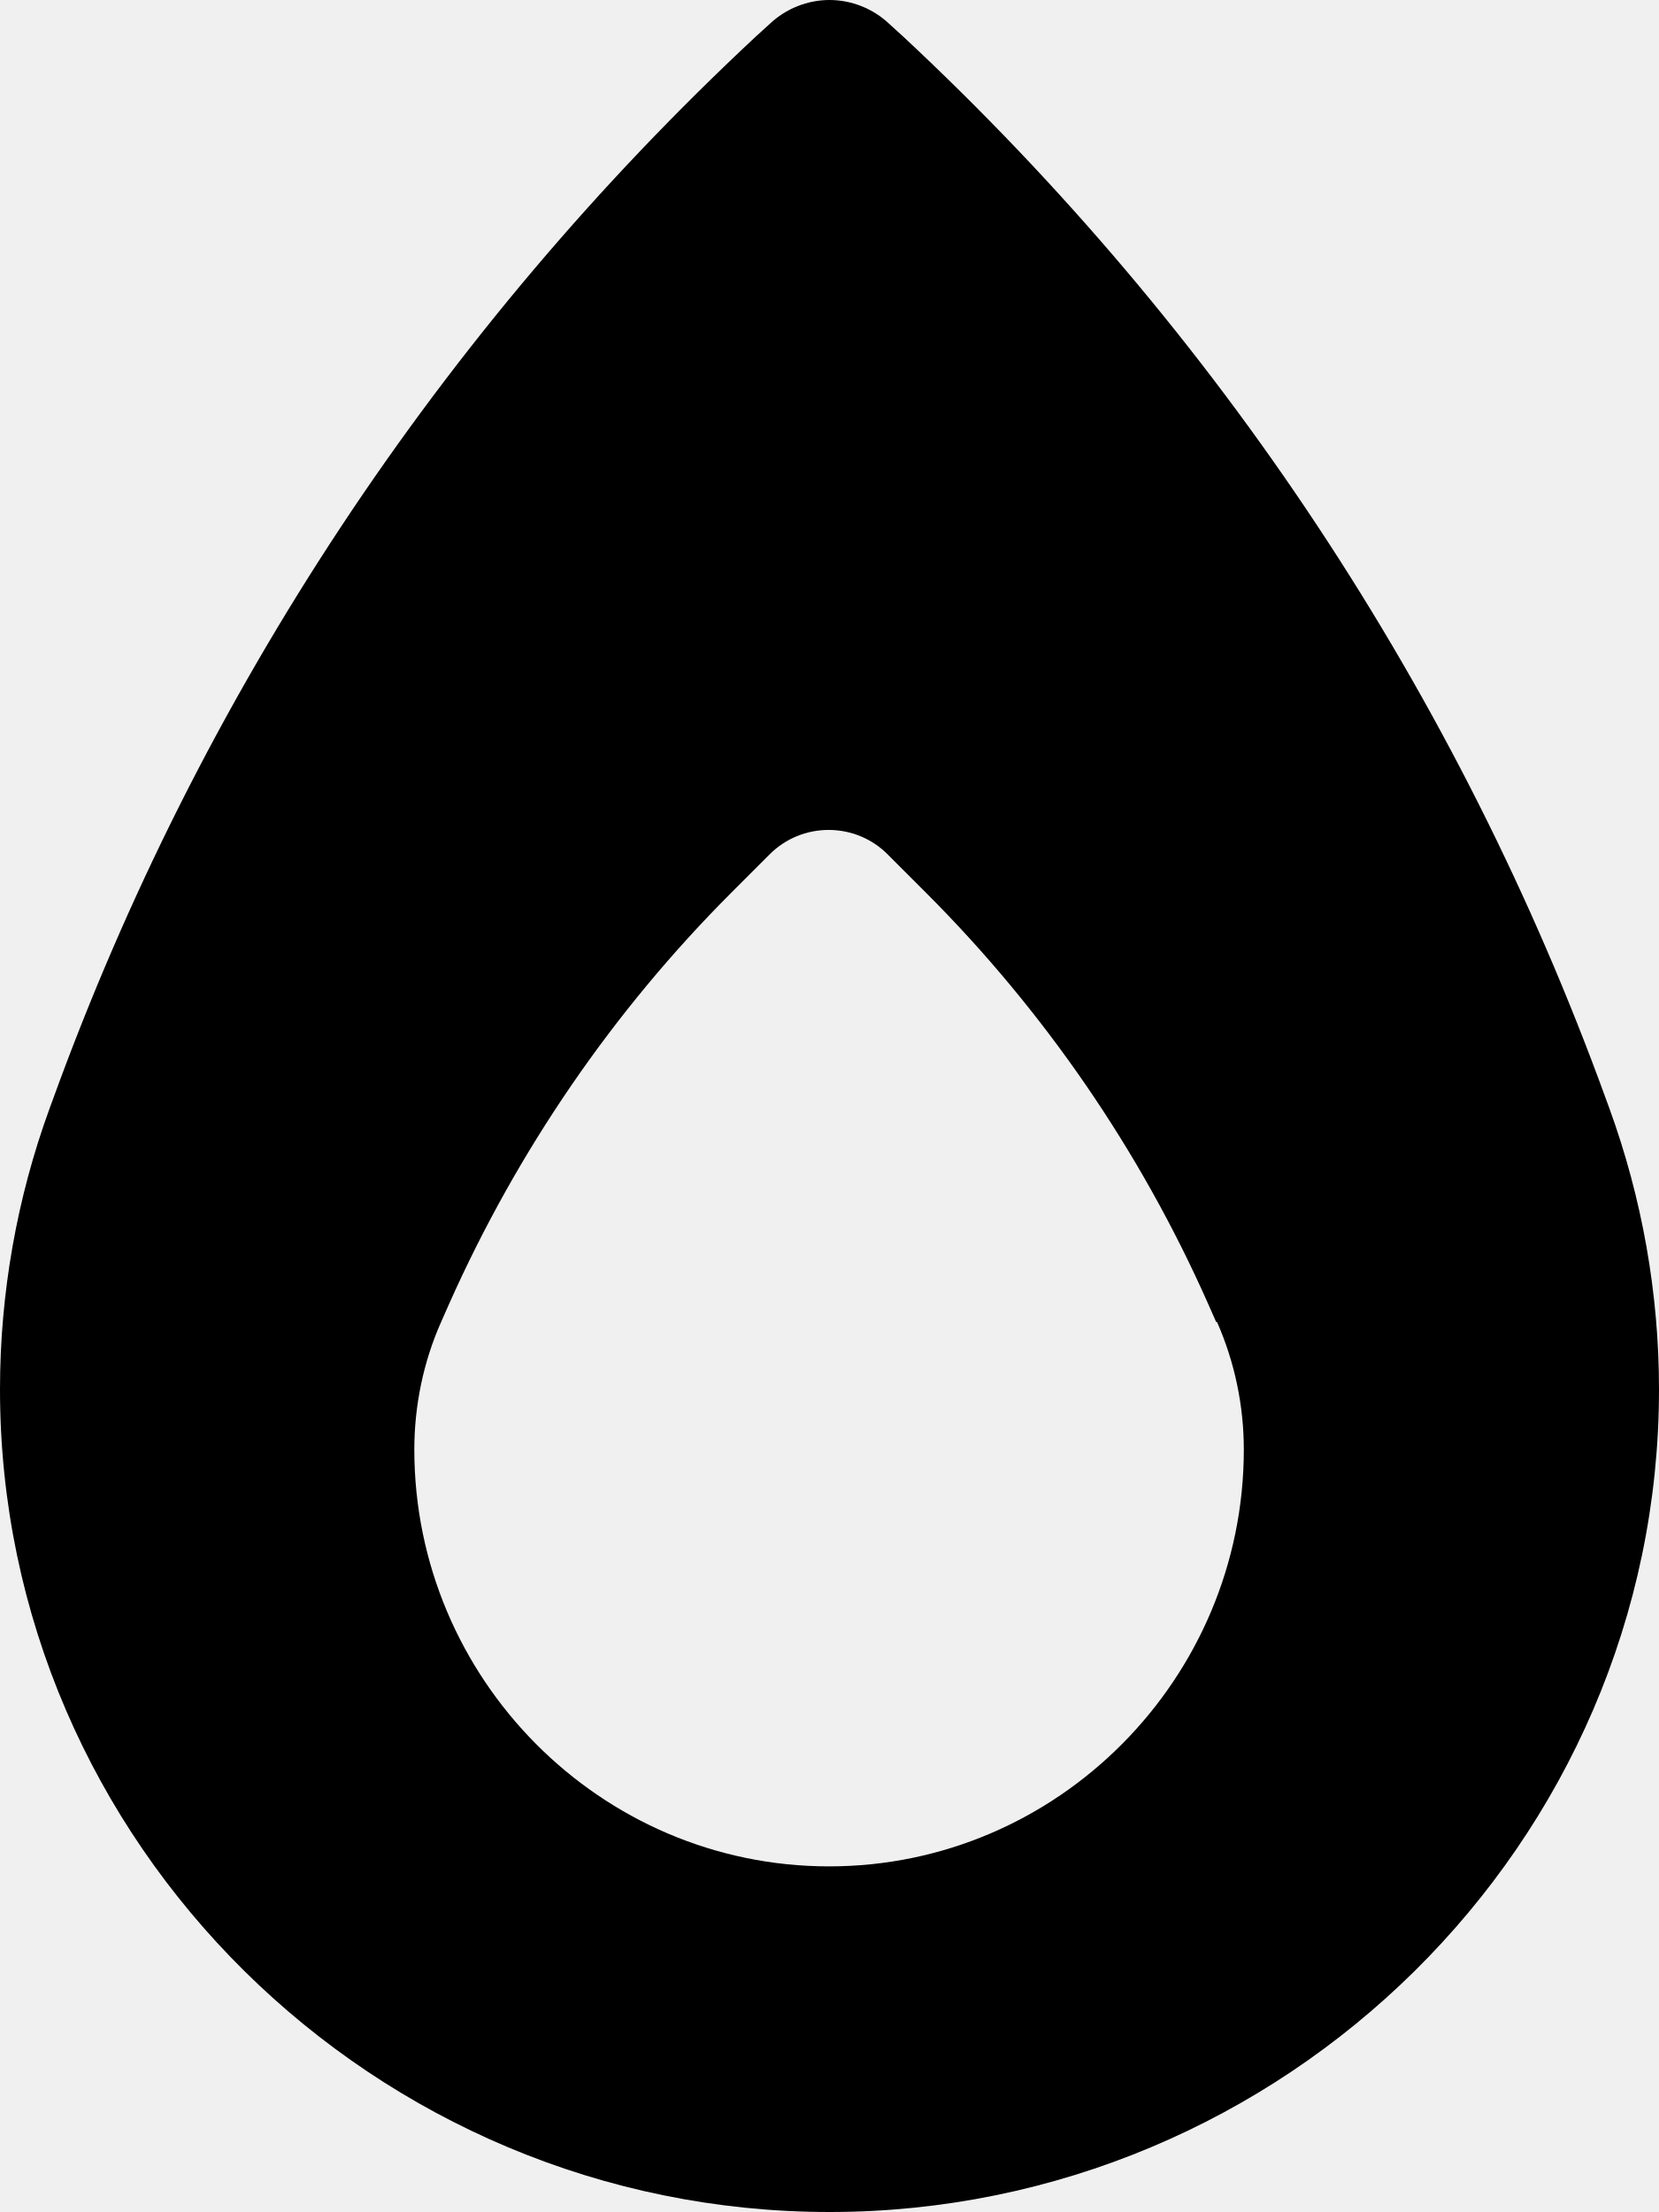
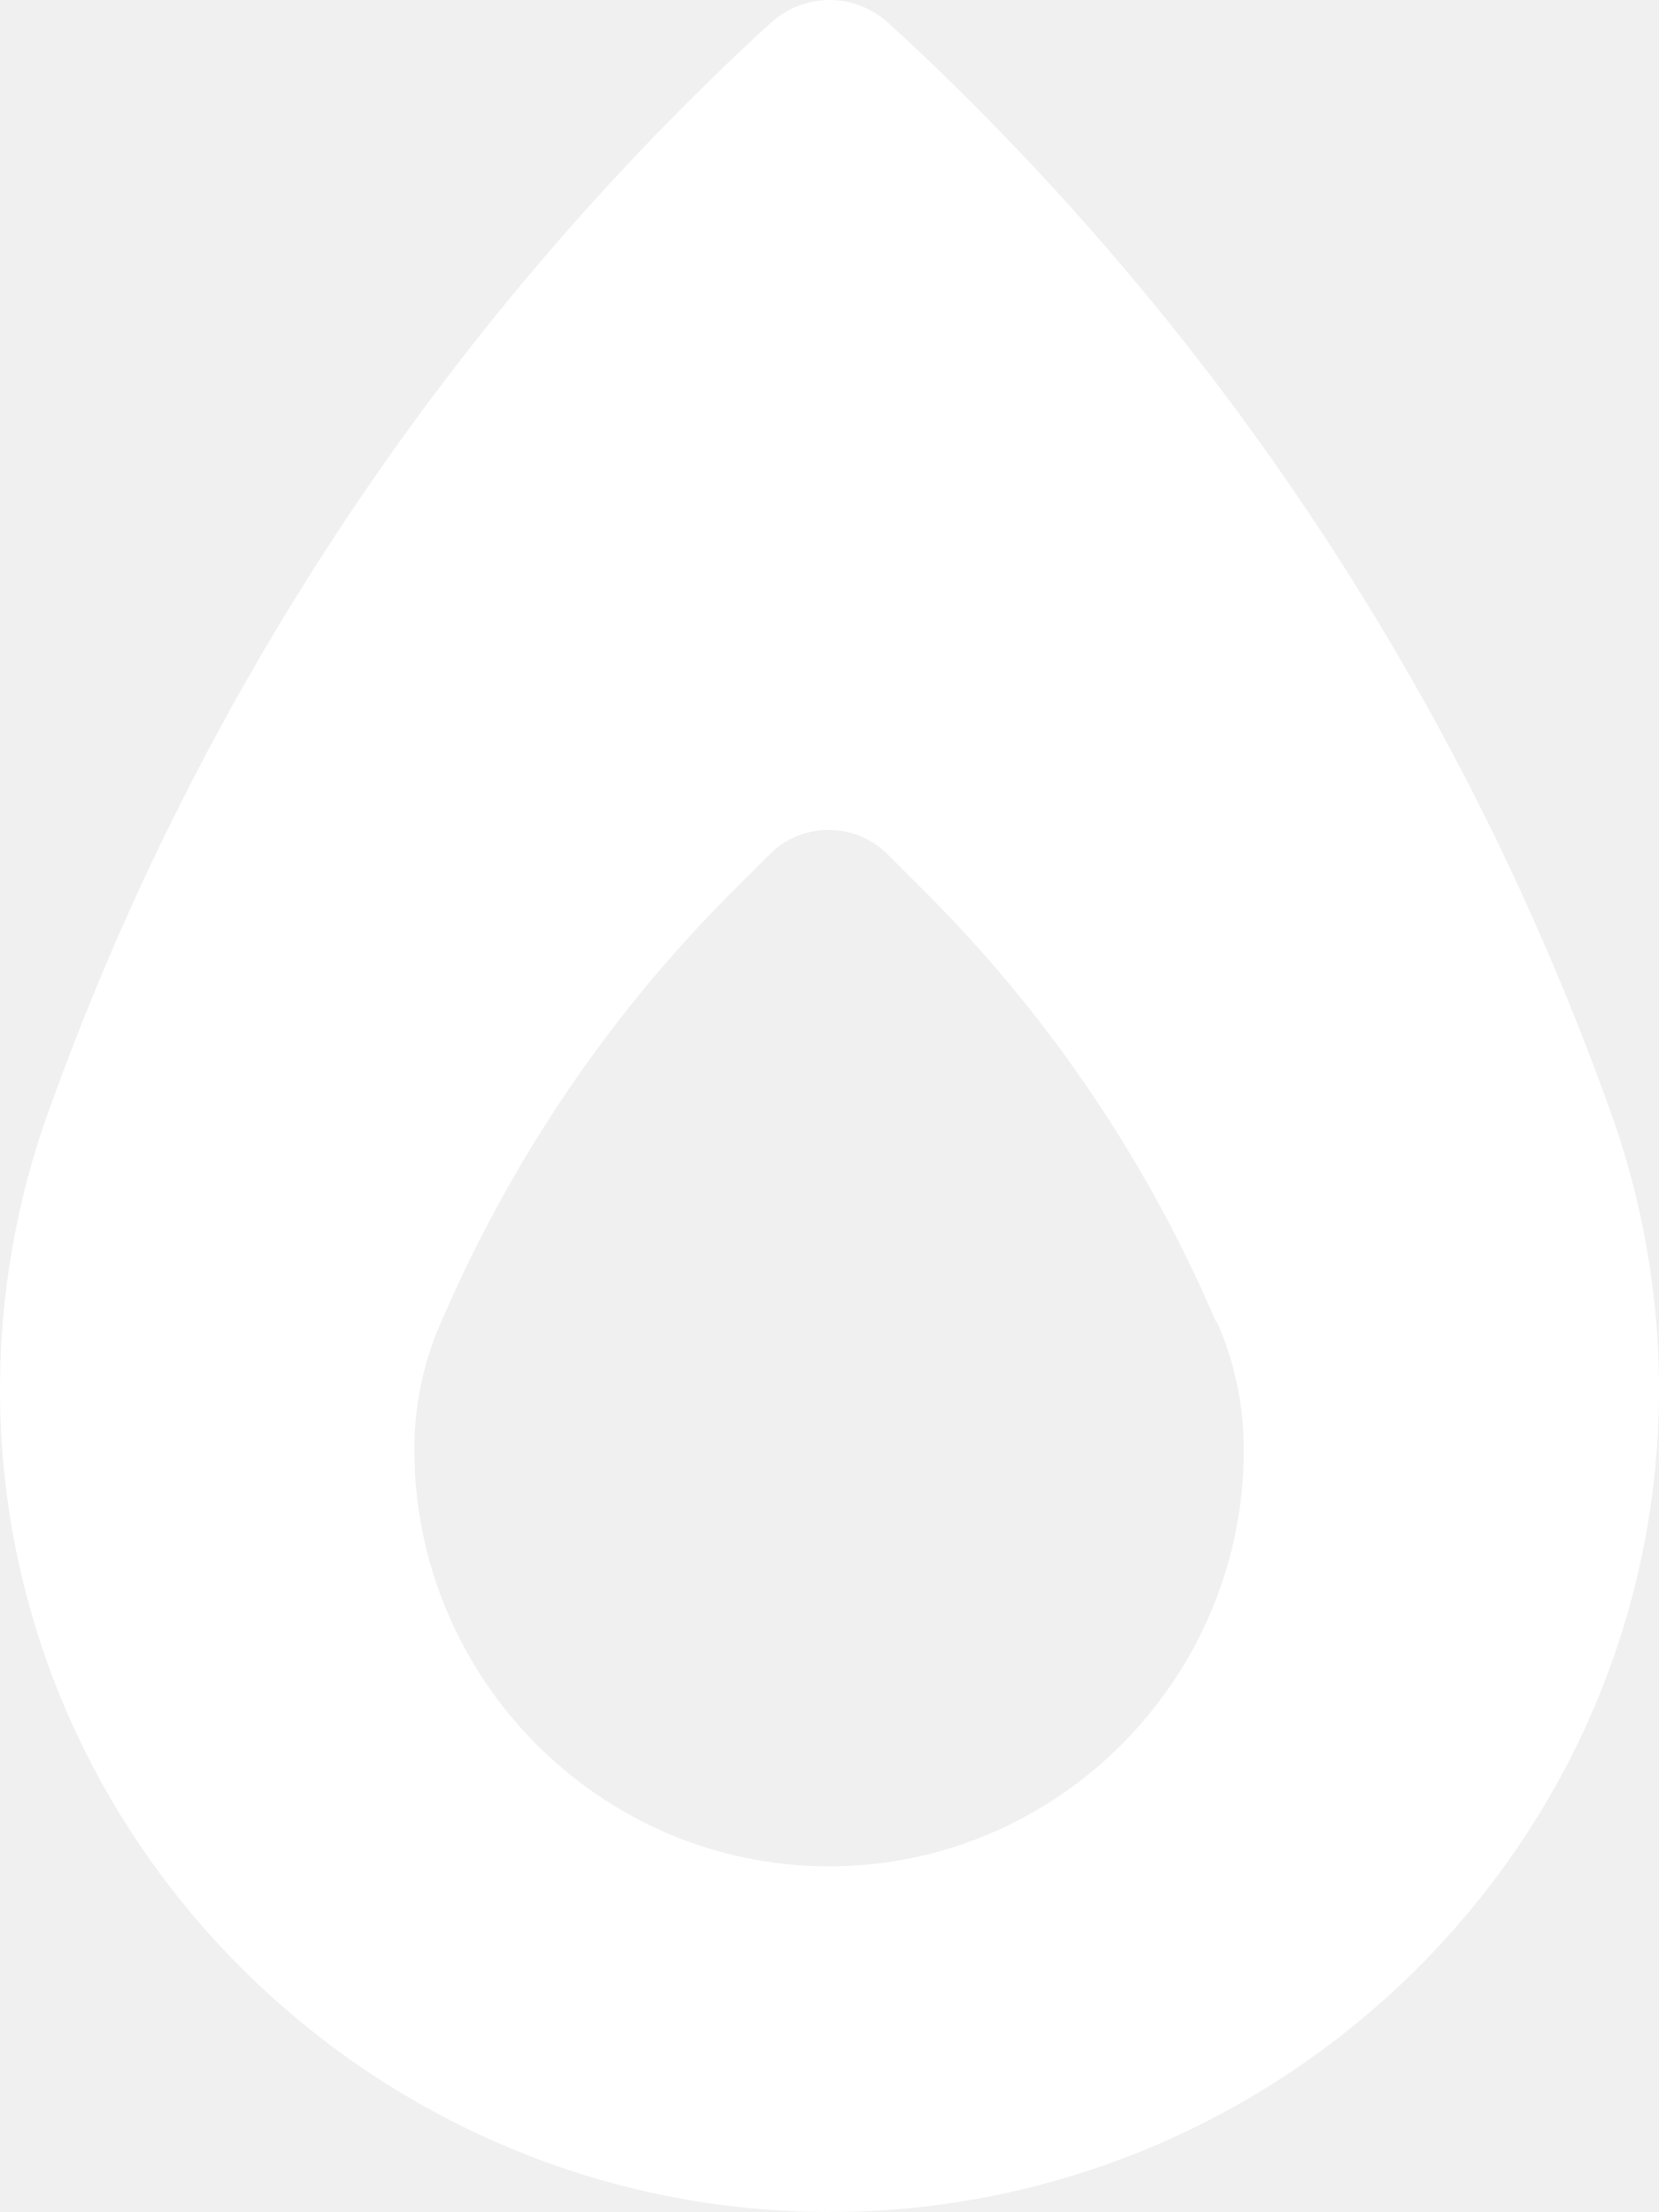
<svg xmlns="http://www.w3.org/2000/svg" viewBox="0 0 384 512">
-   <path d="M372.5 256.5l-.7-1.9C337.8 160.8 282 76.5 209.1 8.5l-3.3-3C202.1 2 197.1 0 192 0s-10.1 2-13.8 5.5l-3.3 3C102 76.5 46.2 160.8 12.2 254.6l-.7 1.9C3.9 277.3 0 299.4 0 321.6C0 426.7 86.8 512 192 512s192-85.3 192-190.4c0-22.2-3.9-44.2-11.5-65.1zm-90.8 49.5c4.1 9.3 6.2 19.4 6.2 29.5c0 53-43 96.5-96 96.5s-96-43.5-96-96.5c0-10.1 2.1-20.3 6.2-29.5l1.9-4.3c15.8-35.4 37.9-67.7 65.3-95.1l8.9-8.9c3.6-3.6 8.5-5.6 13.6-5.6s10 2 13.6 5.6l8.9 8.9c27.4 27.4 49.6 59.7 65.3 95.1l1.9 4.3z" />
+   <path d="M372.5 256.5l-.7-1.9C337.8 160.8 282 76.5 209.1 8.5l-3.3-3C202.1 2 197.1 0 192 0s-10.1 2-13.8 5.5l-3.3 3C102 76.5 46.2 160.8 12.2 254.6l-.7 1.9C3.9 277.3 0 299.4 0 321.6C0 426.7 86.8 512 192 512s192-85.3 192-190.4c0-22.2-3.9-44.2-11.5-65.1zm-90.8 49.5c4.1 9.3 6.2 19.4 6.2 29.5c0 53-43 96.5-96 96.5s-96-43.5-96-96.5c0-10.1 2.1-20.3 6.2-29.5l1.9-4.3c15.8-35.4 37.9-67.7 65.3-95.1l8.9-8.9c3.6-3.6 8.5-5.6 13.6-5.6s10 2 13.6 5.6l8.9 8.9c27.4 27.4 49.6 59.7 65.3 95.1l1.9 4.3z" fill="white" />
</svg>
